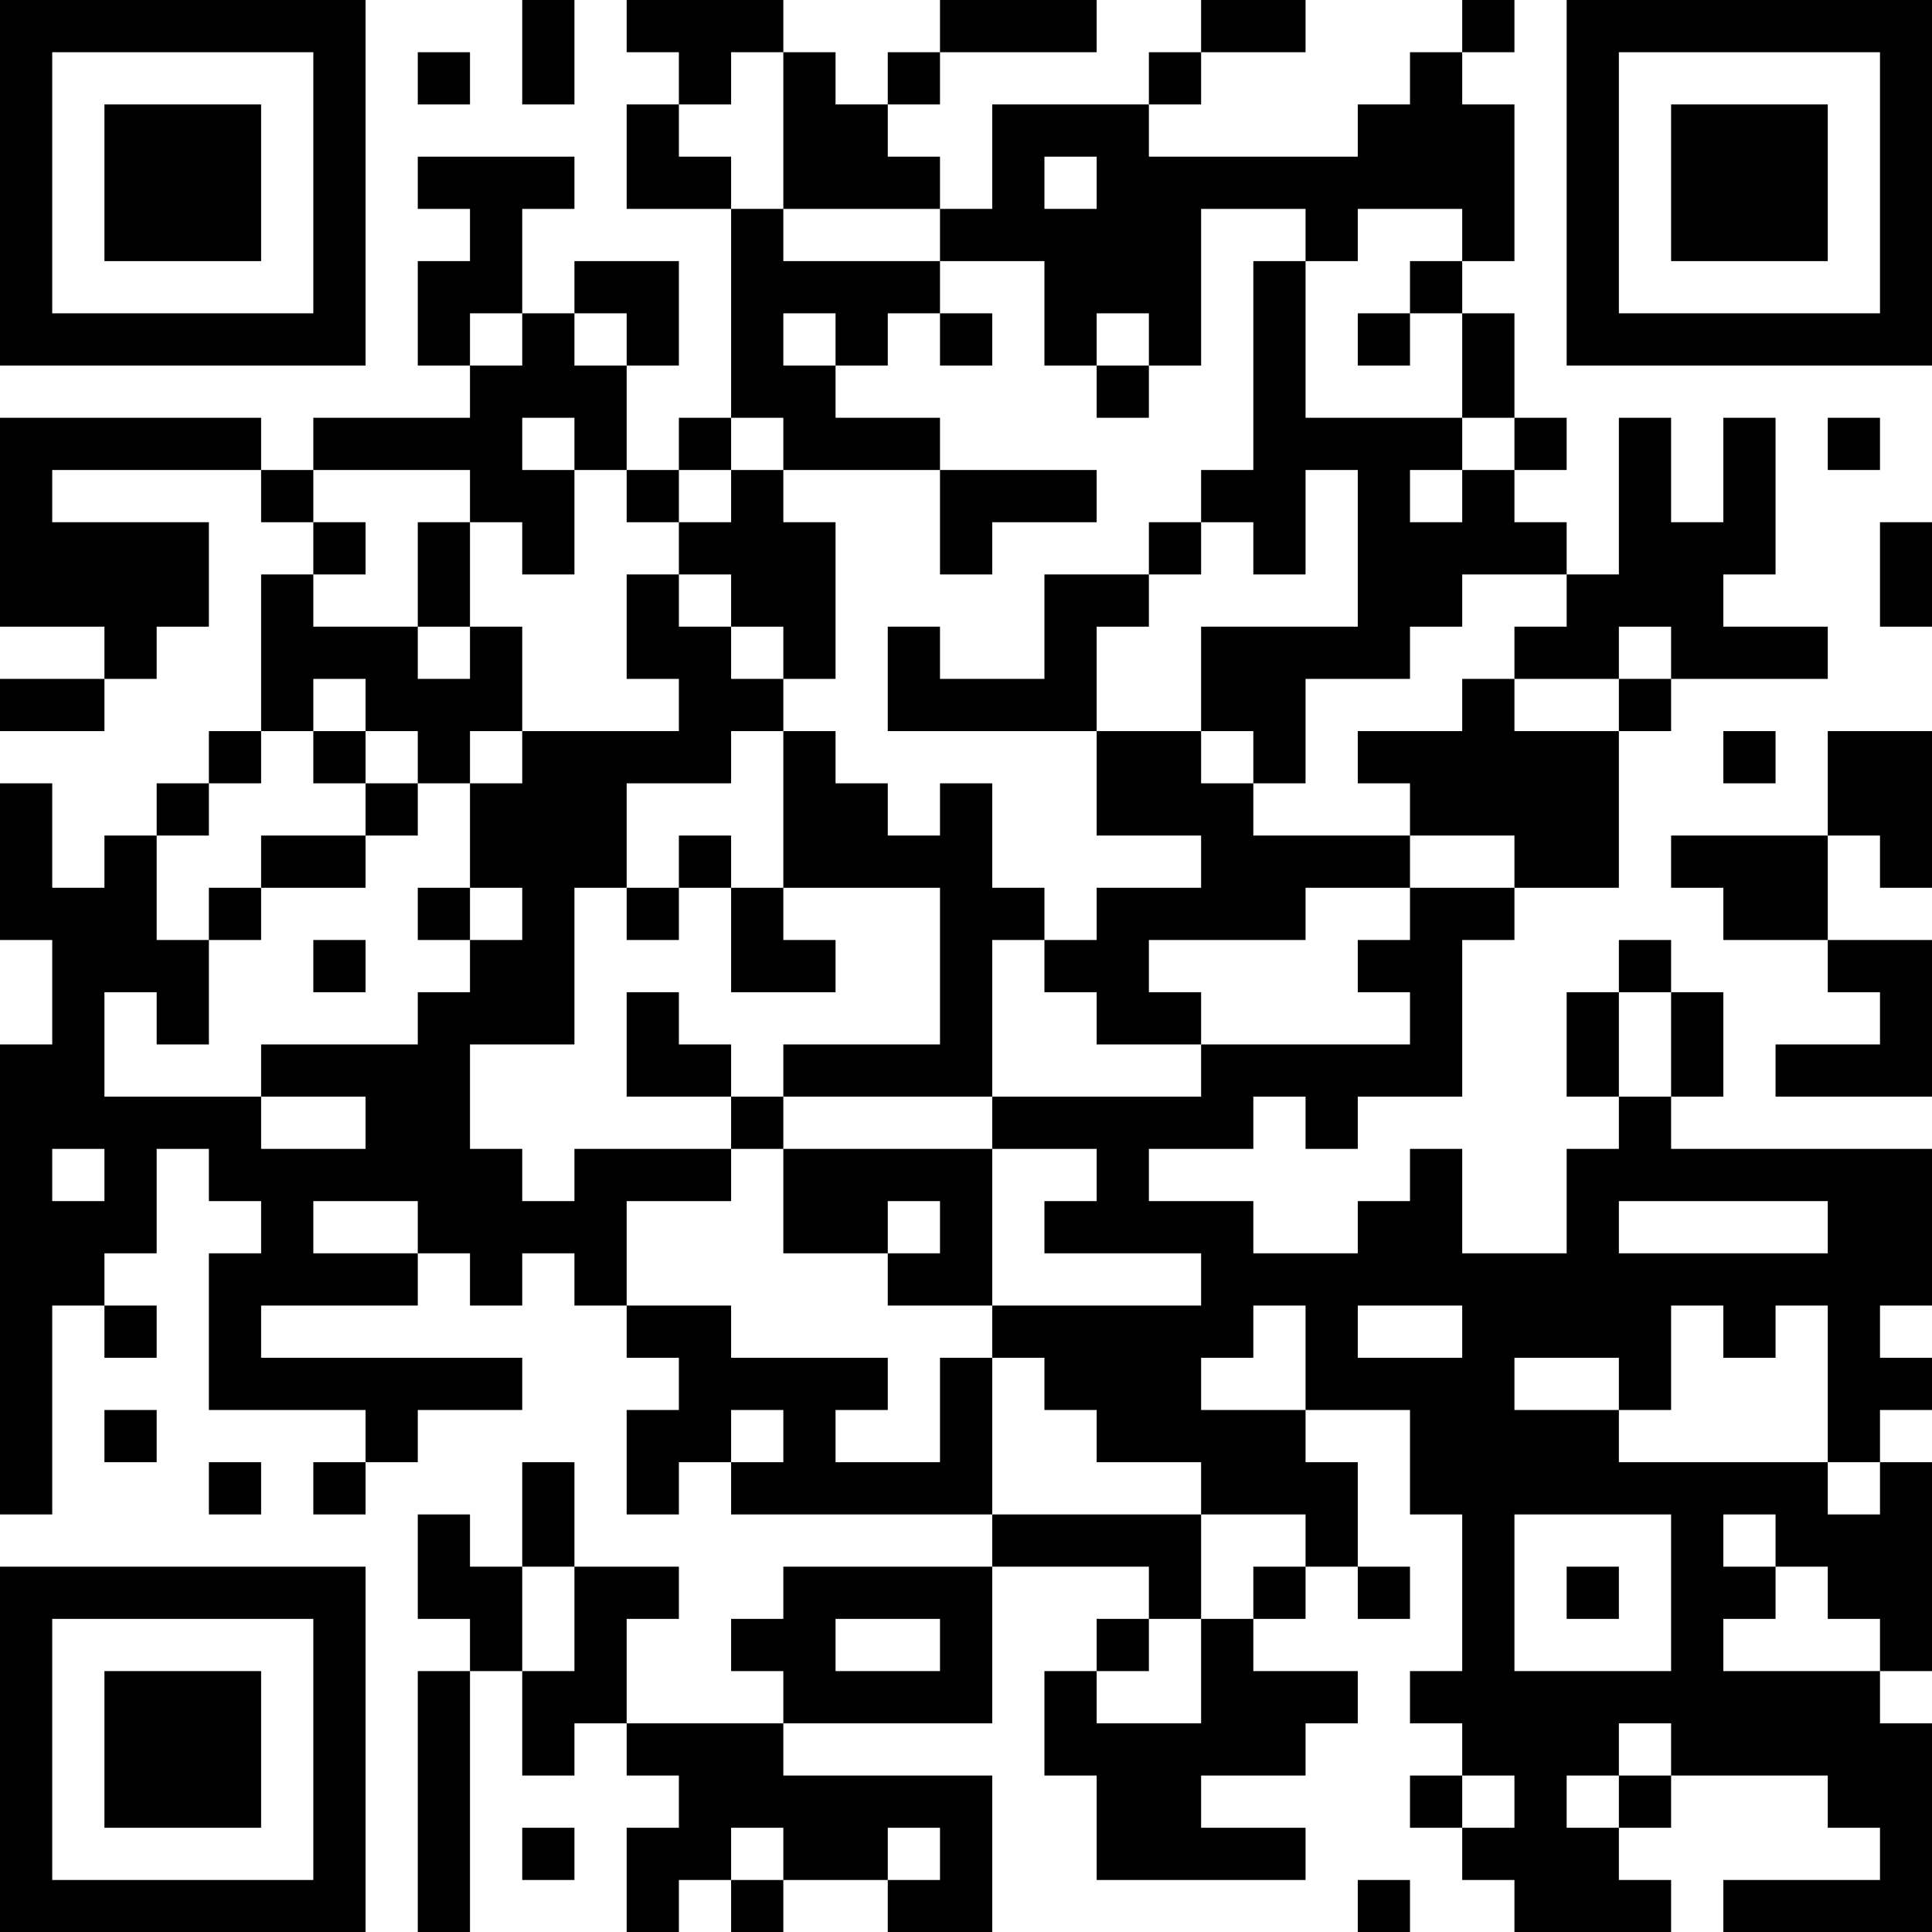
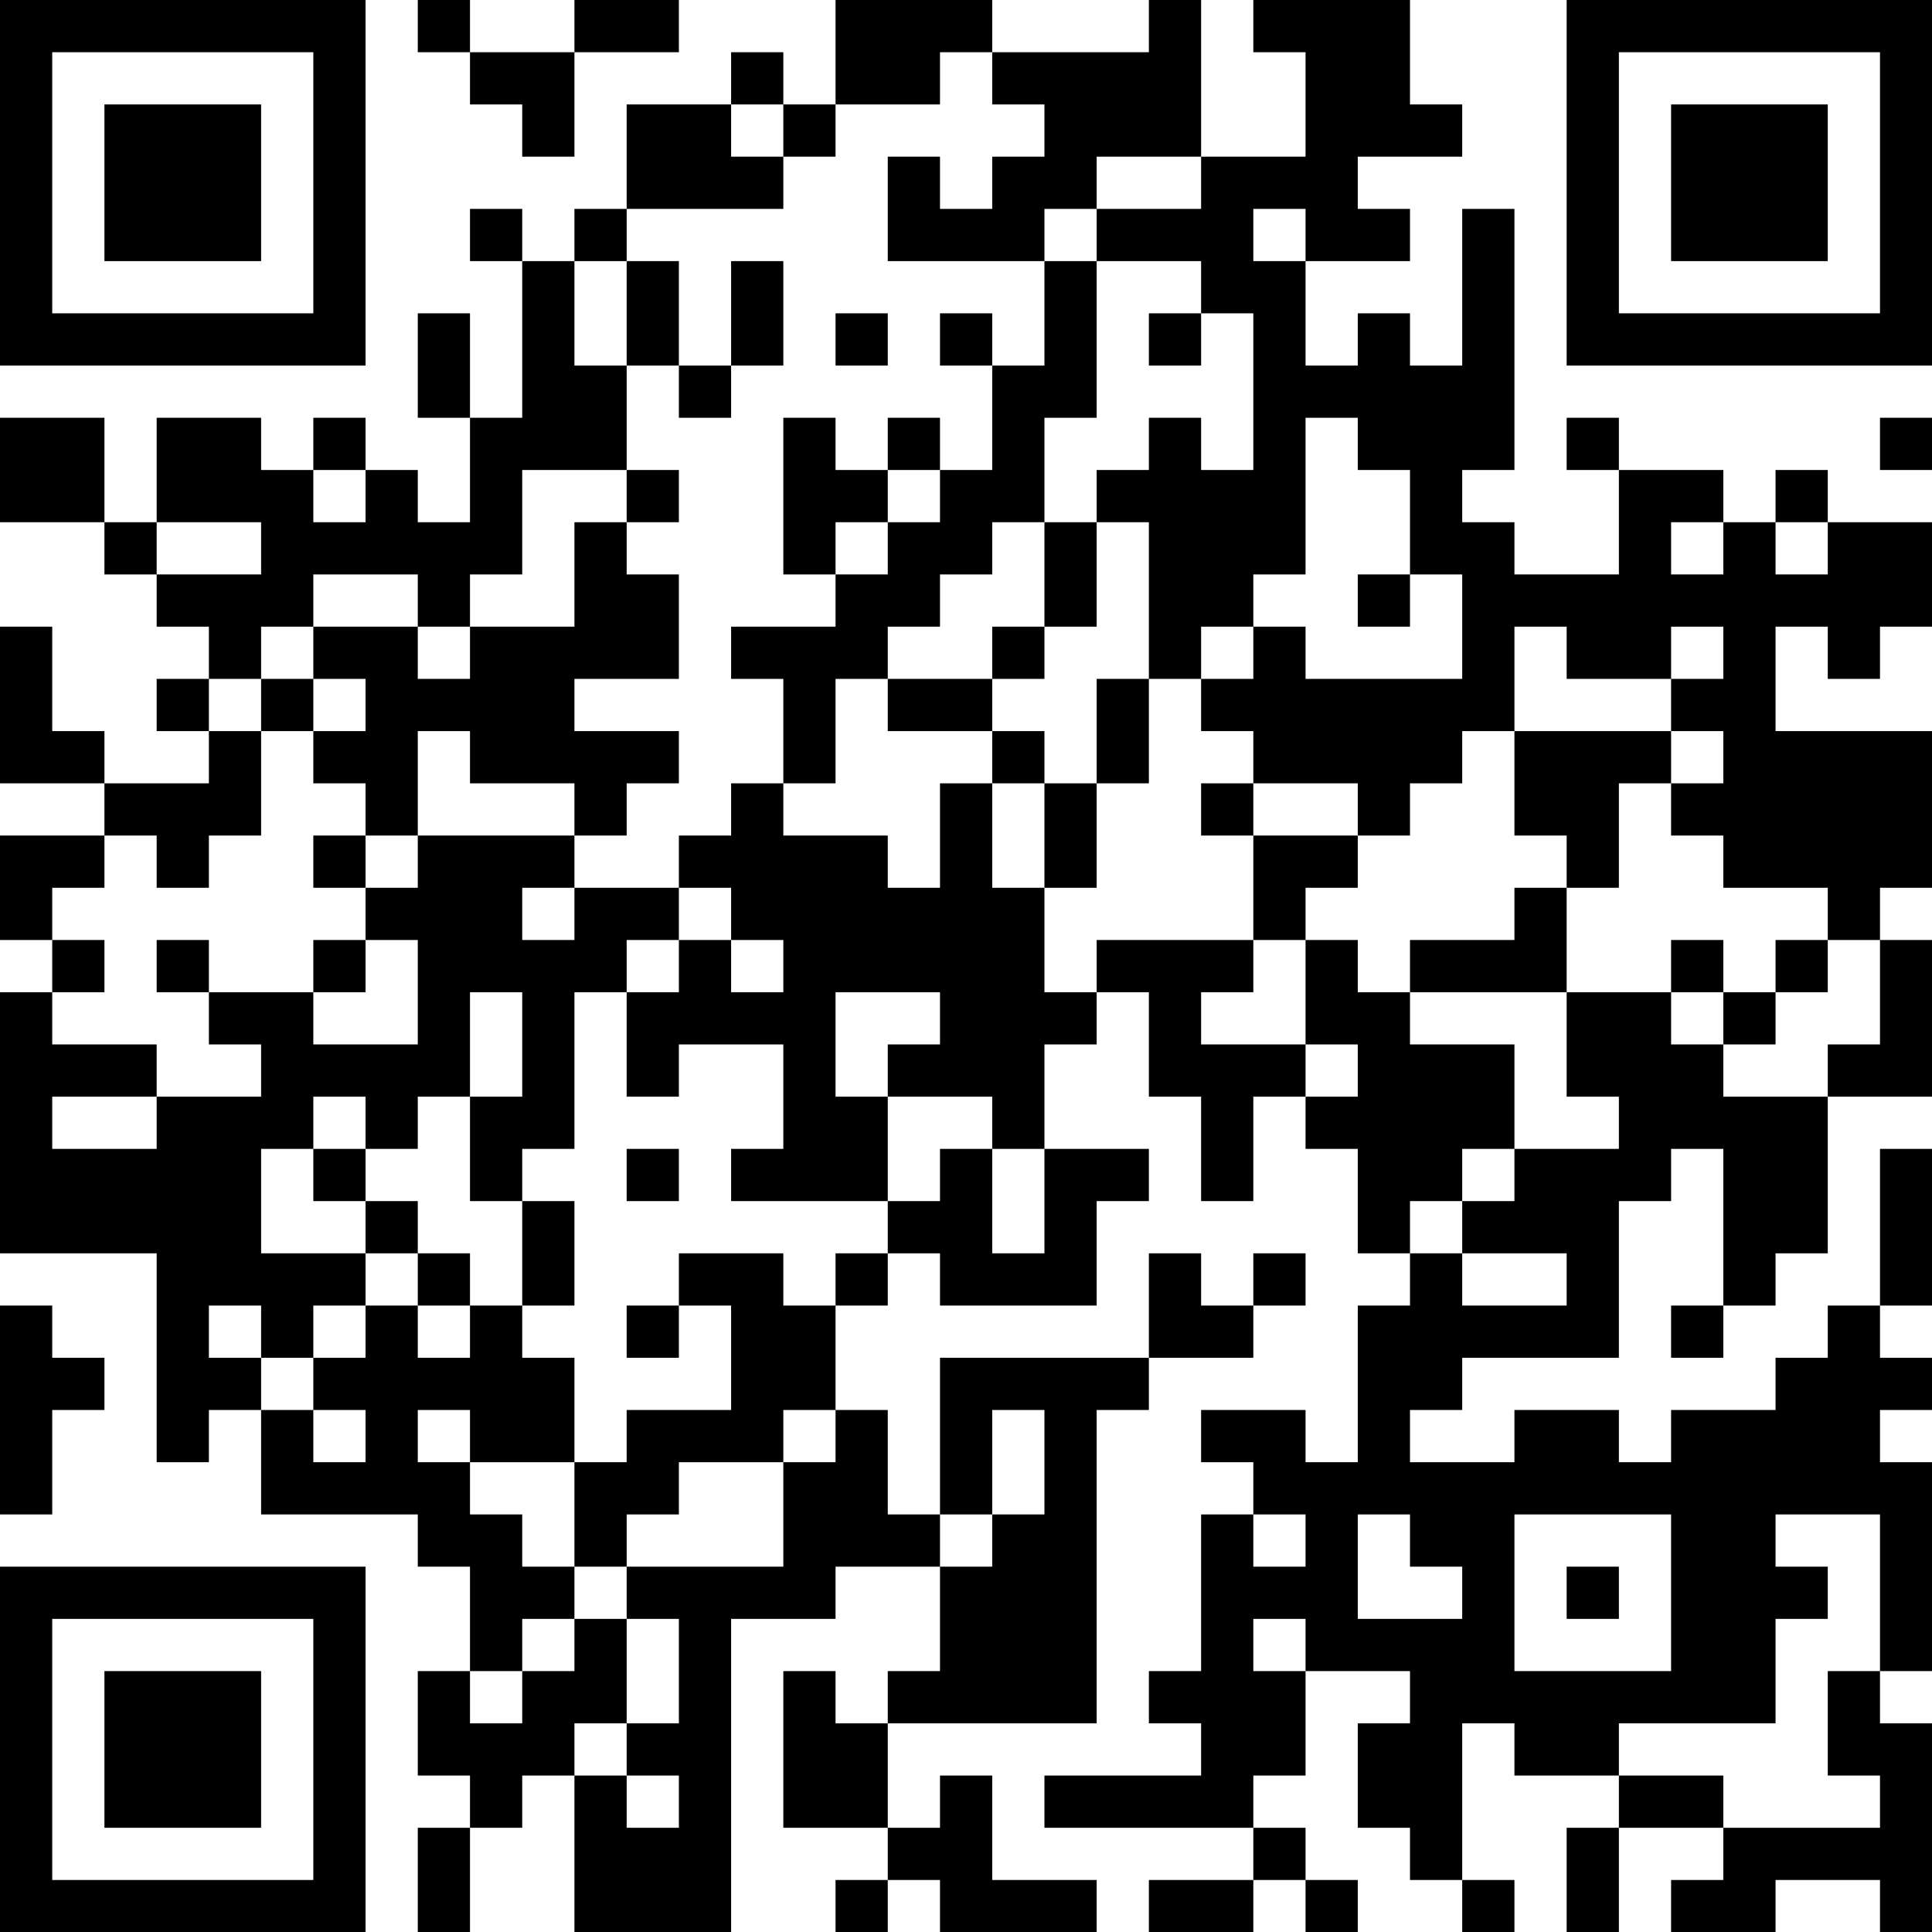
<svg xmlns="http://www.w3.org/2000/svg" version="1.1" width="100" height="100" viewBox="0 0 100 100">
  <rect x="0" y="0" width="100" height="100" fill="#ffffff" />
  <g transform="scale(2.703)">
    <g transform="translate(0,0)">
-       <path fill-rule="evenodd" d="M10 0L10 2L11 2L11 0ZM12 0L12 1L13 1L13 2L12 2L12 4L14 4L14 8L13 8L13 9L12 9L12 7L13 7L13 5L11 5L11 6L10 6L10 4L11 4L11 3L8 3L8 4L9 4L9 5L8 5L8 7L9 7L9 8L6 8L6 9L5 9L5 8L0 8L0 12L2 12L2 13L0 13L0 14L2 14L2 13L3 13L3 12L4 12L4 10L1 10L1 9L5 9L5 10L6 10L6 11L5 11L5 14L4 14L4 15L3 15L3 16L2 16L2 17L1 17L1 15L0 15L0 18L1 18L1 20L0 20L0 29L1 29L1 25L2 25L2 26L3 26L3 25L2 25L2 24L3 24L3 22L4 22L4 23L5 23L5 24L4 24L4 27L7 27L7 28L6 28L6 29L7 29L7 28L8 28L8 27L10 27L10 26L5 26L5 25L8 25L8 24L9 24L9 25L10 25L10 24L11 24L11 25L12 25L12 26L13 26L13 27L12 27L12 29L13 29L13 28L14 28L14 29L19 29L19 30L15 30L15 31L14 31L14 32L15 32L15 33L12 33L12 31L13 31L13 30L11 30L11 28L10 28L10 30L9 30L9 29L8 29L8 31L9 31L9 32L8 32L8 37L9 37L9 32L10 32L10 34L11 34L11 33L12 33L12 34L13 34L13 35L12 35L12 37L13 37L13 36L14 36L14 37L15 37L15 36L17 36L17 37L19 37L19 34L15 34L15 33L19 33L19 30L22 30L22 31L21 31L21 32L20 32L20 34L21 34L21 36L25 36L25 35L23 35L23 34L25 34L25 33L26 33L26 32L24 32L24 31L25 31L25 30L26 30L26 31L27 31L27 30L26 30L26 28L25 28L25 27L27 27L27 29L28 29L28 32L27 32L27 33L28 33L28 34L27 34L27 35L28 35L28 36L29 36L29 37L32 37L32 36L31 36L31 35L32 35L32 34L35 34L35 35L36 35L36 36L33 36L33 37L37 37L37 33L36 33L36 32L37 32L37 28L36 28L36 27L37 27L37 26L36 26L36 25L37 25L37 22L32 22L32 21L33 21L33 19L32 19L32 18L31 18L31 19L30 19L30 21L31 21L31 22L30 22L30 24L28 24L28 22L27 22L27 23L26 23L26 24L24 24L24 23L22 23L22 22L24 22L24 21L25 21L25 22L26 22L26 21L28 21L28 18L29 18L29 17L31 17L31 14L32 14L32 13L35 13L35 12L33 12L33 11L34 11L34 8L33 8L33 10L32 10L32 8L31 8L31 11L30 11L30 10L29 10L29 9L30 9L30 8L29 8L29 6L28 6L28 5L29 5L29 2L28 2L28 1L29 1L29 0L28 0L28 1L27 1L27 2L26 2L26 3L22 3L22 2L23 2L23 1L25 1L25 0L23 0L23 1L22 1L22 2L19 2L19 4L18 4L18 3L17 3L17 2L18 2L18 1L21 1L21 0L18 0L18 1L17 1L17 2L16 2L16 1L15 1L15 0ZM8 1L8 2L9 2L9 1ZM14 1L14 2L13 2L13 3L14 3L14 4L15 4L15 5L18 5L18 6L17 6L17 7L16 7L16 6L15 6L15 7L16 7L16 8L18 8L18 9L15 9L15 8L14 8L14 9L13 9L13 10L12 10L12 9L11 9L11 8L10 8L10 9L11 9L11 11L10 11L10 10L9 10L9 9L6 9L6 10L7 10L7 11L6 11L6 12L8 12L8 13L9 13L9 12L10 12L10 14L9 14L9 15L8 15L8 14L7 14L7 13L6 13L6 14L5 14L5 15L4 15L4 16L3 16L3 18L4 18L4 20L3 20L3 19L2 19L2 21L5 21L5 22L7 22L7 21L5 21L5 20L8 20L8 19L9 19L9 18L10 18L10 17L9 17L9 15L10 15L10 14L13 14L13 13L12 13L12 11L13 11L13 12L14 12L14 13L15 13L15 14L14 14L14 15L12 15L12 17L11 17L11 20L9 20L9 22L10 22L10 23L11 23L11 22L14 22L14 23L12 23L12 25L14 25L14 26L17 26L17 27L16 27L16 28L18 28L18 26L19 26L19 29L23 29L23 31L22 31L22 32L21 32L21 33L23 33L23 31L24 31L24 30L25 30L25 29L23 29L23 28L21 28L21 27L20 27L20 26L19 26L19 25L23 25L23 24L20 24L20 23L21 23L21 22L19 22L19 21L23 21L23 20L27 20L27 19L26 19L26 18L27 18L27 17L29 17L29 16L27 16L27 15L26 15L26 14L28 14L28 13L29 13L29 14L31 14L31 13L32 13L32 12L31 12L31 13L29 13L29 12L30 12L30 11L28 11L28 12L27 12L27 13L25 13L25 15L24 15L24 14L23 14L23 12L26 12L26 9L25 9L25 11L24 11L24 10L23 10L23 9L24 9L24 5L25 5L25 8L28 8L28 9L27 9L27 10L28 10L28 9L29 9L29 8L28 8L28 6L27 6L27 5L28 5L28 4L26 4L26 5L25 5L25 4L23 4L23 7L22 7L22 6L21 6L21 7L20 7L20 5L18 5L18 4L15 4L15 1ZM20 3L20 4L21 4L21 3ZM9 6L9 7L10 7L10 6ZM11 6L11 7L12 7L12 6ZM18 6L18 7L19 7L19 6ZM26 6L26 7L27 7L27 6ZM21 7L21 8L22 8L22 7ZM35 8L35 9L36 9L36 8ZM14 9L14 10L13 10L13 11L14 11L14 12L15 12L15 13L16 13L16 10L15 10L15 9ZM18 9L18 11L19 11L19 10L21 10L21 9ZM8 10L8 12L9 12L9 10ZM22 10L22 11L20 11L20 13L18 13L18 12L17 12L17 14L21 14L21 16L23 16L23 17L21 17L21 18L20 18L20 17L19 17L19 15L18 15L18 16L17 16L17 15L16 15L16 14L15 14L15 17L14 17L14 16L13 16L13 17L12 17L12 18L13 18L13 17L14 17L14 19L16 19L16 18L15 18L15 17L18 17L18 20L15 20L15 21L14 21L14 20L13 20L13 19L12 19L12 21L14 21L14 22L15 22L15 24L17 24L17 25L19 25L19 22L15 22L15 21L19 21L19 18L20 18L20 19L21 19L21 20L23 20L23 19L22 19L22 18L25 18L25 17L27 17L27 16L24 16L24 15L23 15L23 14L21 14L21 12L22 12L22 11L23 11L23 10ZM36 10L36 12L37 12L37 10ZM6 14L6 15L7 15L7 16L5 16L5 17L4 17L4 18L5 18L5 17L7 17L7 16L8 16L8 15L7 15L7 14ZM33 14L33 15L34 15L34 14ZM35 14L35 16L32 16L32 17L33 17L33 18L35 18L35 19L36 19L36 20L34 20L34 21L37 21L37 18L35 18L35 16L36 16L36 17L37 17L37 14ZM8 17L8 18L9 18L9 17ZM6 18L6 19L7 19L7 18ZM31 19L31 21L32 21L32 19ZM1 22L1 23L2 23L2 22ZM6 23L6 24L8 24L8 23ZM17 23L17 24L18 24L18 23ZM31 23L31 24L35 24L35 23ZM24 25L24 26L23 26L23 27L25 27L25 25ZM26 25L26 26L28 26L28 25ZM32 25L32 27L31 27L31 26L29 26L29 27L31 27L31 28L35 28L35 29L36 29L36 28L35 28L35 25L34 25L34 26L33 26L33 25ZM2 27L2 28L3 28L3 27ZM14 27L14 28L15 28L15 27ZM4 28L4 29L5 29L5 28ZM29 29L29 32L32 32L32 29ZM33 29L33 30L34 30L34 31L33 31L33 32L36 32L36 31L35 31L35 30L34 30L34 29ZM10 30L10 32L11 32L11 30ZM30 30L30 31L31 31L31 30ZM16 31L16 32L18 32L18 31ZM31 33L31 34L30 34L30 35L31 35L31 34L32 34L32 33ZM28 34L28 35L29 35L29 34ZM10 35L10 36L11 36L11 35ZM14 35L14 36L15 36L15 35ZM17 35L17 36L18 36L18 35ZM26 36L26 37L27 37L27 36ZM0 0L0 7L7 7L7 0ZM1 1L1 6L6 6L6 1ZM2 2L2 5L5 5L5 2ZM30 0L30 7L37 7L37 0ZM31 1L31 6L36 6L36 1ZM32 2L32 5L35 5L35 2ZM0 30L0 37L7 37L7 30ZM1 31L1 36L6 36L6 31ZM2 32L2 35L5 35L5 32Z" fill="#000000" />
+       <path fill-rule="evenodd" d="M8 0L8 1L9 1L9 2L10 2L10 3L11 3L11 1L13 1L13 0L11 0L11 1L9 1L9 0ZM16 0L16 2L15 2L15 1L14 1L14 2L12 2L12 4L11 4L11 5L10 5L10 4L9 4L9 5L10 5L10 8L9 8L9 6L8 6L8 8L9 8L9 10L8 10L8 9L7 9L7 8L6 8L6 9L5 9L5 8L3 8L3 10L2 10L2 8L0 8L0 10L2 10L2 11L3 11L3 12L4 12L4 13L3 13L3 14L4 14L4 15L2 15L2 14L1 14L1 12L0 12L0 15L2 15L2 16L0 16L0 18L1 18L1 19L0 19L0 24L3 24L3 28L4 28L4 27L5 27L5 29L8 29L8 30L9 30L9 32L8 32L8 34L9 34L9 35L8 35L8 37L9 37L9 35L10 35L10 34L11 34L11 37L14 37L14 31L16 31L16 30L18 30L18 32L17 32L17 33L16 33L16 32L15 32L15 35L17 35L17 36L16 36L16 37L17 37L17 36L18 36L18 37L21 37L21 36L19 36L19 34L18 34L18 35L17 35L17 33L21 33L21 27L22 27L22 26L24 26L24 25L25 25L25 24L24 24L24 25L23 25L23 24L22 24L22 26L18 26L18 29L17 29L17 27L16 27L16 25L17 25L17 24L18 24L18 25L21 25L21 23L22 23L22 22L20 22L20 20L21 20L21 19L22 19L22 21L23 21L23 23L24 23L24 21L25 21L25 22L26 22L26 24L27 24L27 25L26 25L26 28L25 28L25 27L23 27L23 28L24 28L24 29L23 29L23 32L22 32L22 33L23 33L23 34L20 34L20 35L24 35L24 36L22 36L22 37L24 37L24 36L25 36L25 37L26 37L26 36L25 36L25 35L24 35L24 34L25 34L25 32L27 32L27 33L26 33L26 35L27 35L27 36L28 36L28 37L29 37L29 36L28 36L28 33L29 33L29 34L31 34L31 35L30 35L30 37L31 37L31 35L33 35L33 36L32 36L32 37L34 37L34 36L36 36L36 37L37 37L37 33L36 33L36 32L37 32L37 28L36 28L36 27L37 27L37 26L36 26L36 25L37 25L37 22L36 22L36 25L35 25L35 26L34 26L34 27L32 27L32 28L31 28L31 27L29 27L29 28L27 28L27 27L28 27L28 26L31 26L31 23L32 23L32 22L33 22L33 25L32 25L32 26L33 26L33 25L34 25L34 24L35 24L35 21L37 21L37 18L36 18L36 17L37 17L37 14L34 14L34 12L35 12L35 13L36 13L36 12L37 12L37 10L35 10L35 9L34 9L34 10L33 10L33 9L31 9L31 8L30 8L30 9L31 9L31 11L29 11L29 10L28 10L28 9L29 9L29 4L28 4L28 7L27 7L27 6L26 6L26 7L25 7L25 5L27 5L27 4L26 4L26 3L28 3L28 2L27 2L27 0L24 0L24 1L25 1L25 3L23 3L23 0L22 0L22 1L19 1L19 0ZM18 1L18 2L16 2L16 3L15 3L15 2L14 2L14 3L15 3L15 4L12 4L12 5L11 5L11 7L12 7L12 9L10 9L10 11L9 11L9 12L8 12L8 11L6 11L6 12L5 12L5 13L4 13L4 14L5 14L5 16L4 16L4 17L3 17L3 16L2 16L2 17L1 17L1 18L2 18L2 19L1 19L1 20L3 20L3 21L1 21L1 22L3 22L3 21L5 21L5 20L4 20L4 19L6 19L6 20L8 20L8 18L7 18L7 17L8 17L8 16L11 16L11 17L10 17L10 18L11 18L11 17L13 17L13 18L12 18L12 19L11 19L11 22L10 22L10 23L9 23L9 21L10 21L10 19L9 19L9 21L8 21L8 22L7 22L7 21L6 21L6 22L5 22L5 24L7 24L7 25L6 25L6 26L5 26L5 25L4 25L4 26L5 26L5 27L6 27L6 28L7 28L7 27L6 27L6 26L7 26L7 25L8 25L8 26L9 26L9 25L10 25L10 26L11 26L11 28L9 28L9 27L8 27L8 28L9 28L9 29L10 29L10 30L11 30L11 31L10 31L10 32L9 32L9 33L10 33L10 32L11 32L11 31L12 31L12 33L11 33L11 34L12 34L12 35L13 35L13 34L12 34L12 33L13 33L13 31L12 31L12 30L15 30L15 28L16 28L16 27L15 27L15 28L13 28L13 29L12 29L12 30L11 30L11 28L12 28L12 27L14 27L14 25L13 25L13 24L15 24L15 25L16 25L16 24L17 24L17 23L18 23L18 22L19 22L19 24L20 24L20 22L19 22L19 21L17 21L17 20L18 20L18 19L16 19L16 21L17 21L17 23L14 23L14 22L15 22L15 20L13 20L13 21L12 21L12 19L13 19L13 18L14 18L14 19L15 19L15 18L14 18L14 17L13 17L13 16L14 16L14 15L15 15L15 16L17 16L17 17L18 17L18 15L19 15L19 17L20 17L20 19L21 19L21 18L24 18L24 19L23 19L23 20L25 20L25 21L26 21L26 20L25 20L25 18L26 18L26 19L27 19L27 20L29 20L29 22L28 22L28 23L27 23L27 24L28 24L28 25L30 25L30 24L28 24L28 23L29 23L29 22L31 22L31 21L30 21L30 19L32 19L32 20L33 20L33 21L35 21L35 20L36 20L36 18L35 18L35 17L33 17L33 16L32 16L32 15L33 15L33 14L32 14L32 13L33 13L33 12L32 12L32 13L30 13L30 12L29 12L29 14L28 14L28 15L27 15L27 16L26 16L26 15L24 15L24 14L23 14L23 13L24 13L24 12L25 12L25 13L28 13L28 11L27 11L27 9L26 9L26 8L25 8L25 11L24 11L24 12L23 12L23 13L22 13L22 10L21 10L21 9L22 9L22 8L23 8L23 9L24 9L24 6L23 6L23 5L21 5L21 4L23 4L23 3L21 3L21 4L20 4L20 5L17 5L17 3L18 3L18 4L19 4L19 3L20 3L20 2L19 2L19 1ZM24 4L24 5L25 5L25 4ZM12 5L12 7L13 7L13 8L14 8L14 7L15 7L15 5L14 5L14 7L13 7L13 5ZM20 5L20 7L19 7L19 6L18 6L18 7L19 7L19 9L18 9L18 8L17 8L17 9L16 9L16 8L15 8L15 11L16 11L16 12L14 12L14 13L15 13L15 15L16 15L16 13L17 13L17 14L19 14L19 15L20 15L20 17L21 17L21 15L22 15L22 13L21 13L21 15L20 15L20 14L19 14L19 13L20 13L20 12L21 12L21 10L20 10L20 8L21 8L21 5ZM16 6L16 7L17 7L17 6ZM22 6L22 7L23 7L23 6ZM36 8L36 9L37 9L37 8ZM6 9L6 10L7 10L7 9ZM12 9L12 10L11 10L11 12L9 12L9 13L8 13L8 12L6 12L6 13L5 13L5 14L6 14L6 15L7 15L7 16L6 16L6 17L7 17L7 16L8 16L8 14L9 14L9 15L11 15L11 16L12 16L12 15L13 15L13 14L11 14L11 13L13 13L13 11L12 11L12 10L13 10L13 9ZM17 9L17 10L16 10L16 11L17 11L17 10L18 10L18 9ZM3 10L3 11L5 11L5 10ZM19 10L19 11L18 11L18 12L17 12L17 13L19 13L19 12L20 12L20 10ZM32 10L32 11L33 11L33 10ZM34 10L34 11L35 11L35 10ZM26 11L26 12L27 12L27 11ZM6 13L6 14L7 14L7 13ZM29 14L29 16L30 16L30 17L29 17L29 18L27 18L27 19L30 19L30 17L31 17L31 15L32 15L32 14ZM23 15L23 16L24 16L24 18L25 18L25 17L26 17L26 16L24 16L24 15ZM3 18L3 19L4 19L4 18ZM6 18L6 19L7 19L7 18ZM32 18L32 19L33 19L33 20L34 20L34 19L35 19L35 18L34 18L34 19L33 19L33 18ZM6 22L6 23L7 23L7 24L8 24L8 25L9 25L9 24L8 24L8 23L7 23L7 22ZM12 22L12 23L13 23L13 22ZM10 23L10 25L11 25L11 23ZM0 25L0 29L1 29L1 27L2 27L2 26L1 26L1 25ZM12 25L12 26L13 26L13 25ZM19 27L19 29L18 29L18 30L19 30L19 29L20 29L20 27ZM24 29L24 30L25 30L25 29ZM26 29L26 31L28 31L28 30L27 30L27 29ZM29 29L29 32L32 32L32 29ZM34 29L34 30L35 30L35 31L34 31L34 33L31 33L31 34L33 34L33 35L36 35L36 34L35 34L35 32L36 32L36 29ZM30 30L30 31L31 31L31 30ZM24 31L24 32L25 32L25 31ZM0 0L0 7L7 7L7 0ZM1 1L1 6L6 6L6 1ZM2 2L2 5L5 5L5 2ZM30 0L30 7L37 7L37 0ZM31 1L31 6L36 6L36 1ZM32 2L32 5L35 5L35 2ZM0 30L0 37L7 37L7 30ZM1 31L1 36L6 36L6 31ZM2 32L2 35L5 35L5 32Z" fill="#000000" />
    </g>
  </g>
</svg>
